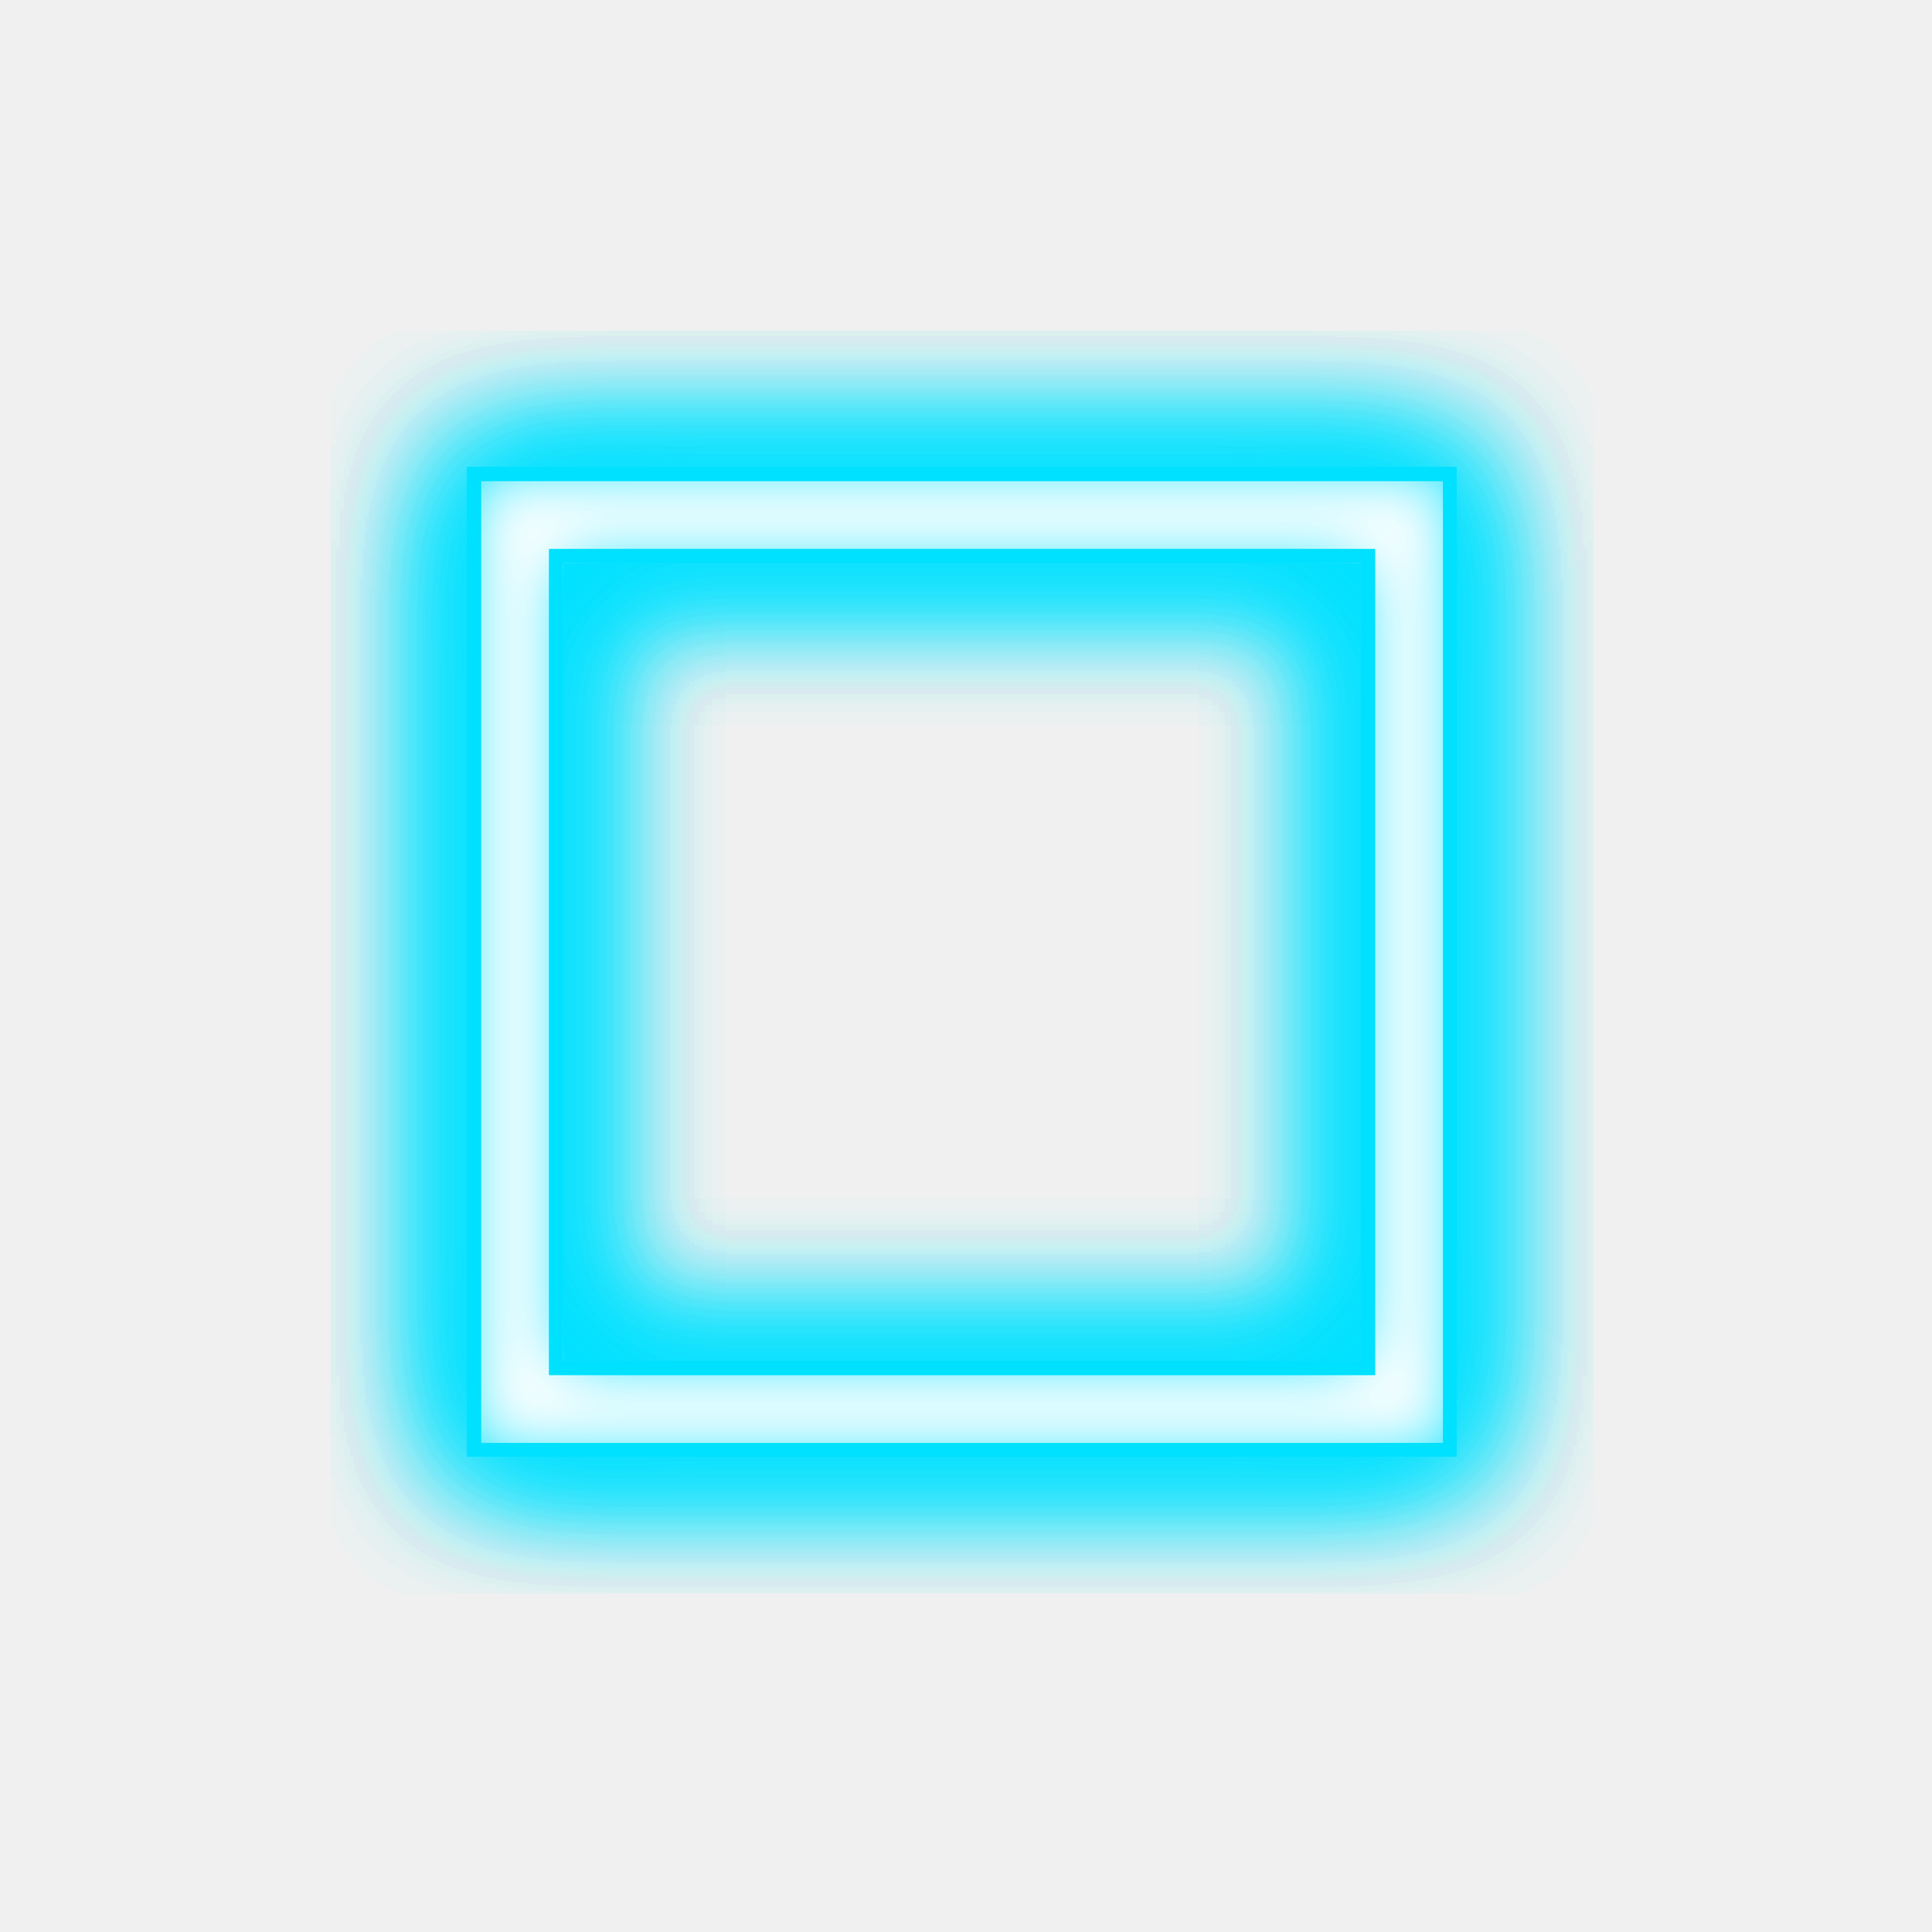
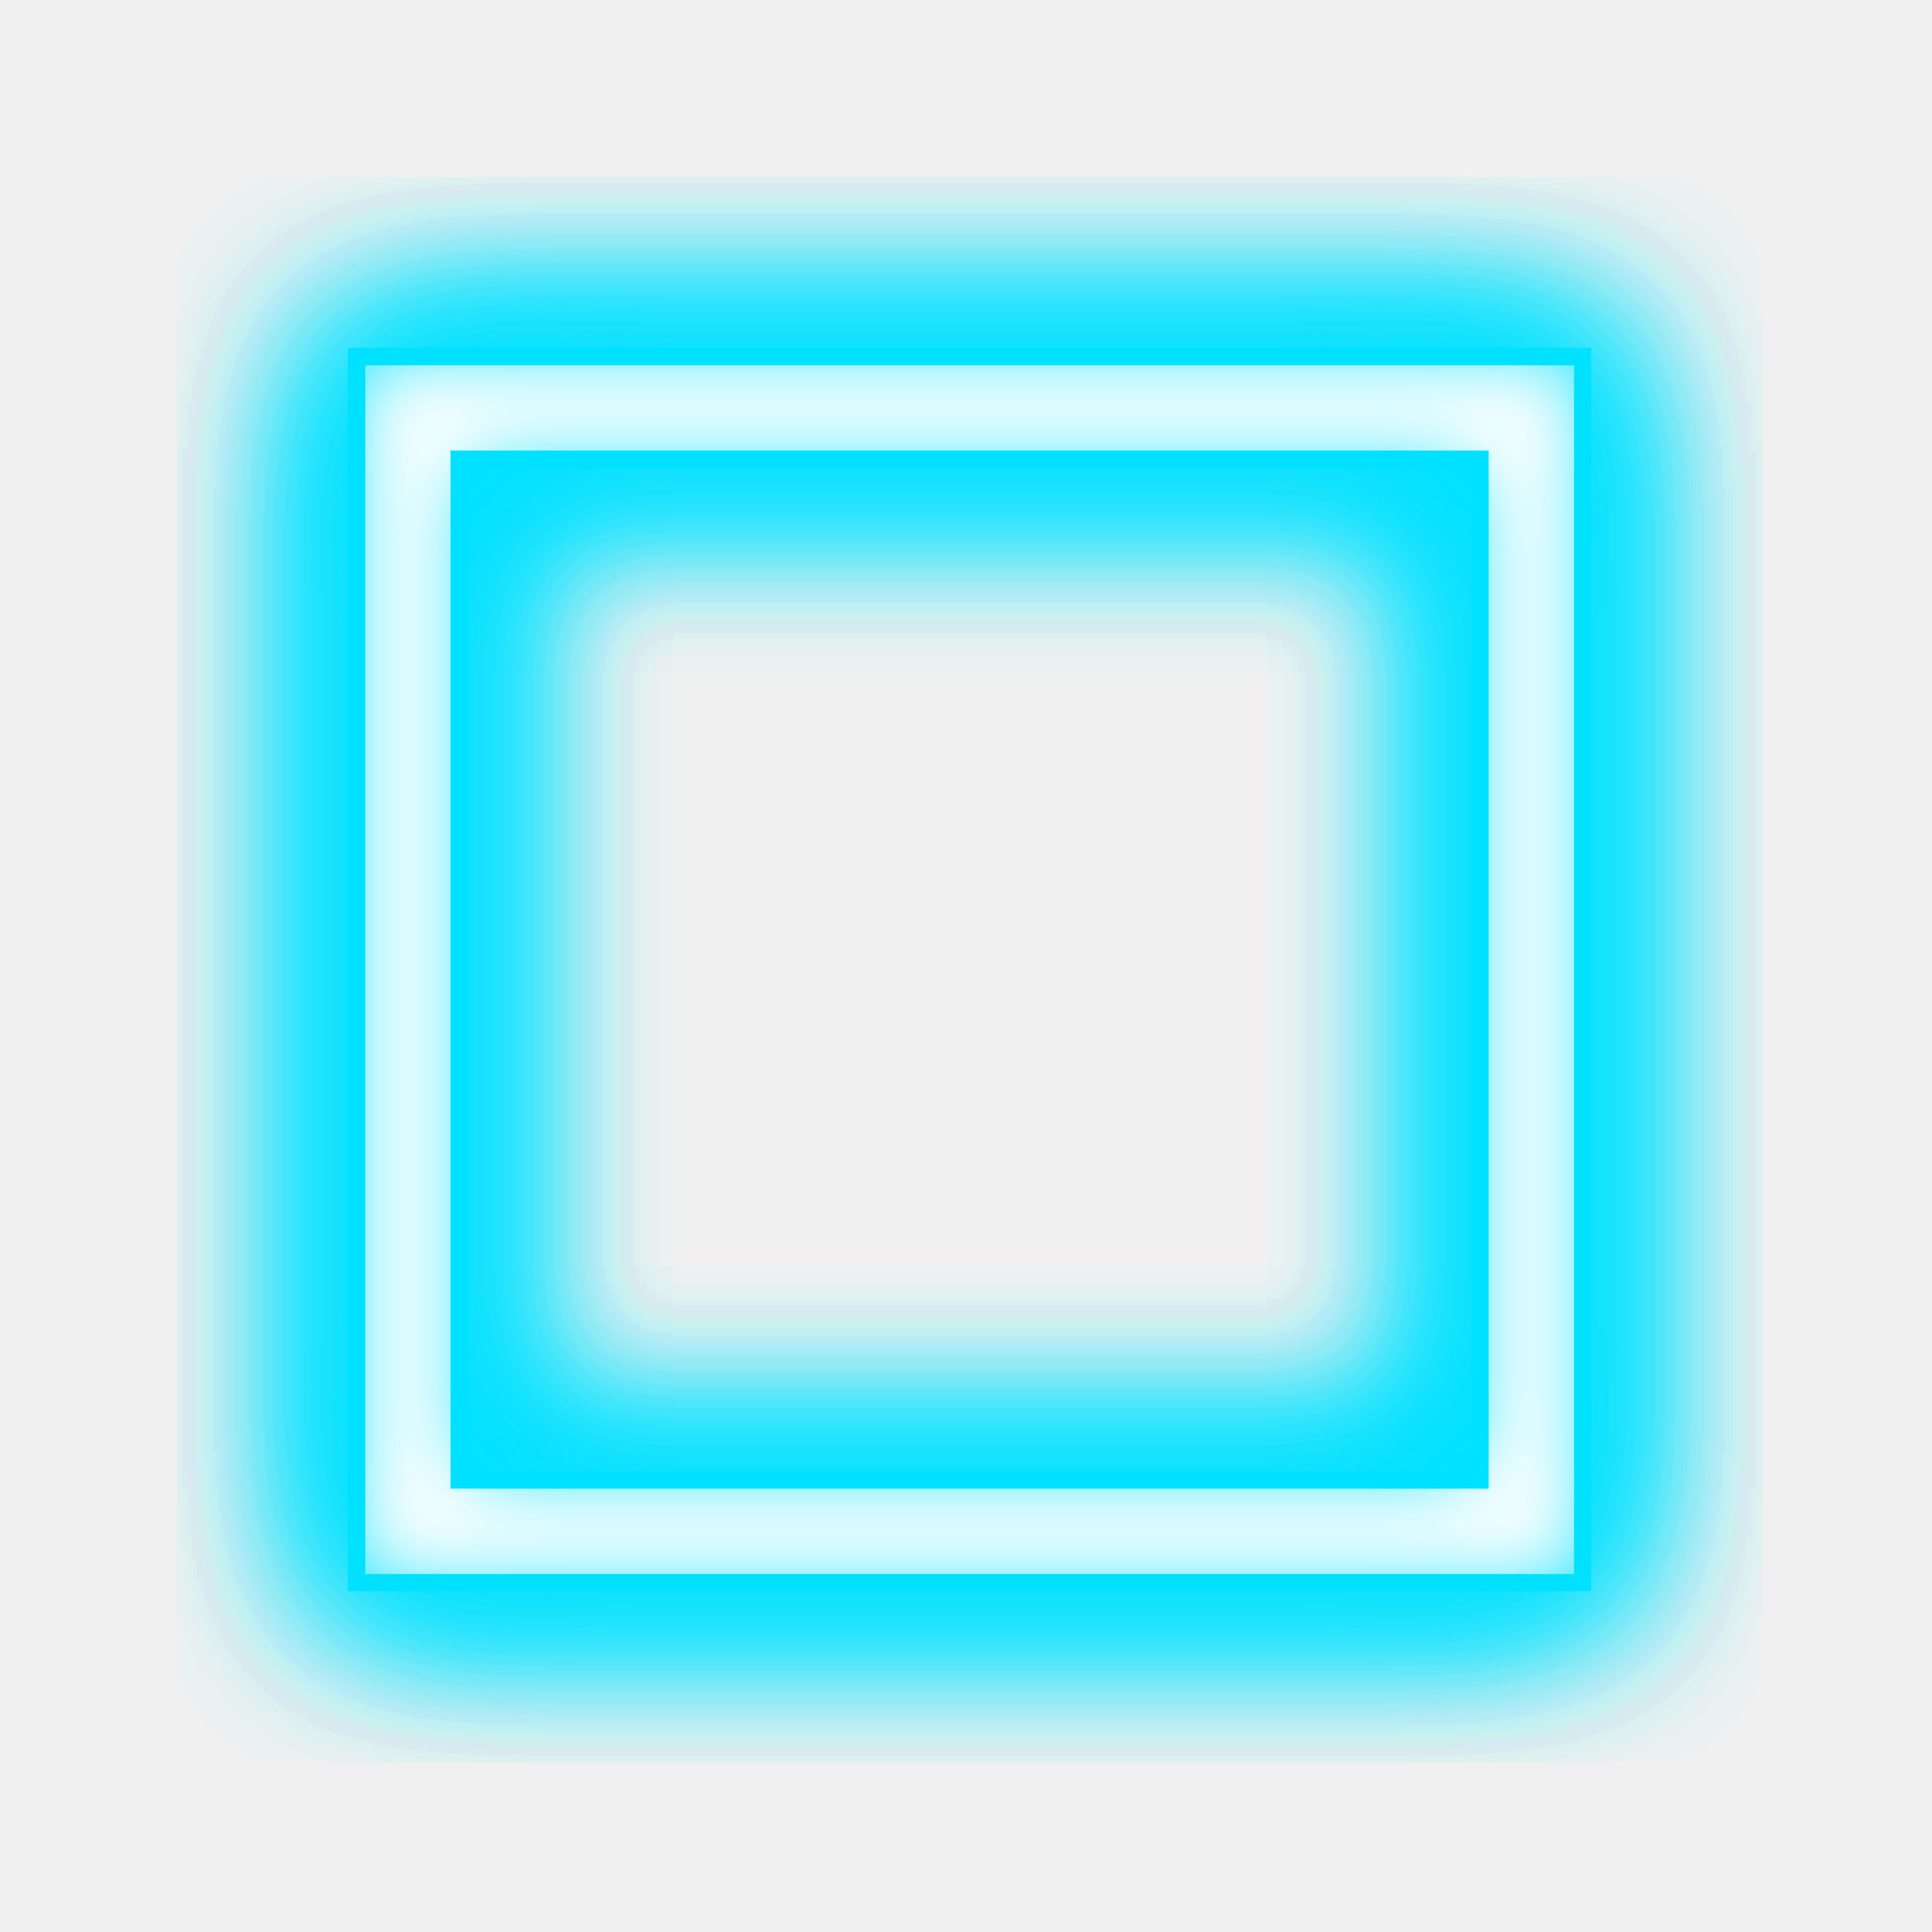
- <svg xmlns="http://www.w3.org/2000/svg" width="142" height="142" viewBox="0 0 142 142" fill="none">
+ <svg xmlns="http://www.w3.org/2000/svg" width="113" height="113" viewBox="14 14 113 113" fill="none">
  <g filter="url(#filter0_di_1_127)">
    <path d="M106.066 106.066H35.355V35.355H106.066V106.066ZM40.355 40.355V101.067H101.067V40.355H40.355Z" fill="white" />
    <path d="M106.566 106.566H34.855V34.855H106.566V106.566ZM40.855 40.855V100.567H100.567V40.855H40.855Z" stroke="#00E1FF" />
  </g>
  <g filter="url(#filter1_di_1_127)">
    <path d="M106.066 106.066H35.355V35.355H106.066V106.066ZM40.355 40.355V101.067H101.067V40.355H40.355Z" fill="white" />
    <path d="M106.566 106.566H34.855V34.855H106.566V106.566ZM40.855 40.855V100.567H100.567V40.855H40.855Z" stroke="#00E1FF" />
  </g>
  <g filter="url(#filter2_di_1_127)">
    <path d="M106.066 106.066H35.355V35.355H106.066V106.066ZM40.355 40.355V101.067H101.067V40.355H40.355Z" fill="white" />
    <path d="M106.566 106.566H34.855V34.855H106.566V106.566ZM40.855 40.855V100.567H100.567V40.855H40.855Z" stroke="#00E1FF" />
  </g>
  <g filter="url(#filter3_di_1_127)">
    <path d="M106.066 106.066H35.355V35.355H106.066V106.066ZM40.355 40.355V101.067H101.067V40.355H40.355Z" fill="white" />
    <path d="M106.566 106.566H34.855V34.855H106.566V106.566ZM40.855 40.855V100.567H100.567V40.855H40.855Z" stroke="#00E1FF" />
  </g>
  <g filter="url(#filter4_di_1_127)">
    <path d="M106.066 106.066H35.355V35.355H106.066V106.066ZM40.355 40.355V101.067H101.067V40.355H40.355Z" fill="white" />
    <path d="M106.566 106.566H34.855V34.855H106.566V106.566ZM40.855 40.855V100.567H100.567V40.855H40.855Z" stroke="#00E1FF" />
  </g>
  <defs>
    <filter id="filter0_di_1_127" x="24.355" y="24.355" width="92.711" height="92.711" filterUnits="userSpaceOnUse" color-interpolation-filters="sRGB">
      <feFlood flood-opacity="0" result="BackgroundImageFix" />
      <feColorMatrix in="SourceAlpha" type="matrix" values="0 0 0 0 0 0 0 0 0 0 0 0 0 0 0 0 0 0 127 0" result="hardAlpha" />
      <feOffset />
      <feGaussianBlur stdDeviation="5" />
      <feComposite in2="hardAlpha" operator="out" />
      <feColorMatrix type="matrix" values="0 0 0 0 0 0 0 0 0 0.882 0 0 0 0 1 0 0 0 1 0" />
      <feBlend mode="normal" in2="BackgroundImageFix" result="effect1_dropShadow_1_127" />
      <feBlend mode="normal" in="SourceGraphic" in2="effect1_dropShadow_1_127" result="shape" />
      <feColorMatrix in="SourceAlpha" type="matrix" values="0 0 0 0 0 0 0 0 0 0 0 0 0 0 0 0 0 0 127 0" result="hardAlpha" />
      <feOffset />
      <feGaussianBlur stdDeviation="2.5" />
      <feComposite in2="hardAlpha" operator="arithmetic" k2="-1" k3="1" />
      <feColorMatrix type="matrix" values="0 0 0 0 0 0 0 0 0 0.882 0 0 0 0 1 0 0 0 1 0" />
      <feBlend mode="normal" in2="shape" result="effect2_innerShadow_1_127" />
    </filter>
    <filter id="filter1_di_1_127" x="24.355" y="24.355" width="92.711" height="92.711" filterUnits="userSpaceOnUse" color-interpolation-filters="sRGB">
      <feFlood flood-opacity="0" result="BackgroundImageFix" />
      <feColorMatrix in="SourceAlpha" type="matrix" values="0 0 0 0 0 0 0 0 0 0 0 0 0 0 0 0 0 0 127 0" result="hardAlpha" />
      <feOffset />
      <feGaussianBlur stdDeviation="5" />
      <feComposite in2="hardAlpha" operator="out" />
      <feColorMatrix type="matrix" values="0 0 0 0 0 0 0 0 0 0.882 0 0 0 0 1 0 0 0 1 0" />
      <feBlend mode="normal" in2="BackgroundImageFix" result="effect1_dropShadow_1_127" />
      <feBlend mode="normal" in="SourceGraphic" in2="effect1_dropShadow_1_127" result="shape" />
      <feColorMatrix in="SourceAlpha" type="matrix" values="0 0 0 0 0 0 0 0 0 0 0 0 0 0 0 0 0 0 127 0" result="hardAlpha" />
      <feOffset />
      <feGaussianBlur stdDeviation="2.5" />
      <feComposite in2="hardAlpha" operator="arithmetic" k2="-1" k3="1" />
      <feColorMatrix type="matrix" values="0 0 0 0 0 0 0 0 0 0.882 0 0 0 0 1 0 0 0 1 0" />
      <feBlend mode="normal" in2="shape" result="effect2_innerShadow_1_127" />
    </filter>
    <filter id="filter2_di_1_127" x="24.355" y="24.355" width="92.711" height="92.711" filterUnits="userSpaceOnUse" color-interpolation-filters="sRGB">
      <feFlood flood-opacity="0" result="BackgroundImageFix" />
      <feColorMatrix in="SourceAlpha" type="matrix" values="0 0 0 0 0 0 0 0 0 0 0 0 0 0 0 0 0 0 127 0" result="hardAlpha" />
      <feOffset />
      <feGaussianBlur stdDeviation="5" />
      <feComposite in2="hardAlpha" operator="out" />
      <feColorMatrix type="matrix" values="0 0 0 0 0 0 0 0 0 0.882 0 0 0 0 1 0 0 0 1 0" />
      <feBlend mode="normal" in2="BackgroundImageFix" result="effect1_dropShadow_1_127" />
      <feBlend mode="normal" in="SourceGraphic" in2="effect1_dropShadow_1_127" result="shape" />
      <feColorMatrix in="SourceAlpha" type="matrix" values="0 0 0 0 0 0 0 0 0 0 0 0 0 0 0 0 0 0 127 0" result="hardAlpha" />
      <feOffset />
      <feGaussianBlur stdDeviation="2.5" />
      <feComposite in2="hardAlpha" operator="arithmetic" k2="-1" k3="1" />
      <feColorMatrix type="matrix" values="0 0 0 0 0 0 0 0 0 0.882 0 0 0 0 1 0 0 0 1 0" />
      <feBlend mode="normal" in2="shape" result="effect2_innerShadow_1_127" />
    </filter>
    <filter id="filter3_di_1_127" x="24.355" y="24.355" width="92.711" height="92.711" filterUnits="userSpaceOnUse" color-interpolation-filters="sRGB">
      <feFlood flood-opacity="0" result="BackgroundImageFix" />
      <feColorMatrix in="SourceAlpha" type="matrix" values="0 0 0 0 0 0 0 0 0 0 0 0 0 0 0 0 0 0 127 0" result="hardAlpha" />
      <feOffset />
      <feGaussianBlur stdDeviation="5" />
      <feComposite in2="hardAlpha" operator="out" />
      <feColorMatrix type="matrix" values="0 0 0 0 0 0 0 0 0 0.882 0 0 0 0 1 0 0 0 1 0" />
      <feBlend mode="normal" in2="BackgroundImageFix" result="effect1_dropShadow_1_127" />
      <feBlend mode="normal" in="SourceGraphic" in2="effect1_dropShadow_1_127" result="shape" />
      <feColorMatrix in="SourceAlpha" type="matrix" values="0 0 0 0 0 0 0 0 0 0 0 0 0 0 0 0 0 0 127 0" result="hardAlpha" />
      <feOffset />
      <feGaussianBlur stdDeviation="2.5" />
      <feComposite in2="hardAlpha" operator="arithmetic" k2="-1" k3="1" />
      <feColorMatrix type="matrix" values="0 0 0 0 0 0 0 0 0 0.882 0 0 0 0 1 0 0 0 1 0" />
      <feBlend mode="normal" in2="shape" result="effect2_innerShadow_1_127" />
    </filter>
    <filter id="filter4_di_1_127" x="24.355" y="24.355" width="92.711" height="92.711" filterUnits="userSpaceOnUse" color-interpolation-filters="sRGB">
      <feFlood flood-opacity="0" result="BackgroundImageFix" />
      <feColorMatrix in="SourceAlpha" type="matrix" values="0 0 0 0 0 0 0 0 0 0 0 0 0 0 0 0 0 0 127 0" result="hardAlpha" />
      <feOffset />
      <feGaussianBlur stdDeviation="5" />
      <feComposite in2="hardAlpha" operator="out" />
      <feColorMatrix type="matrix" values="0 0 0 0 0 0 0 0 0 0.882 0 0 0 0 1 0 0 0 1 0" />
      <feBlend mode="normal" in2="BackgroundImageFix" result="effect1_dropShadow_1_127" />
      <feBlend mode="normal" in="SourceGraphic" in2="effect1_dropShadow_1_127" result="shape" />
      <feColorMatrix in="SourceAlpha" type="matrix" values="0 0 0 0 0 0 0 0 0 0 0 0 0 0 0 0 0 0 127 0" result="hardAlpha" />
      <feOffset />
      <feGaussianBlur stdDeviation="2.5" />
      <feComposite in2="hardAlpha" operator="arithmetic" k2="-1" k3="1" />
      <feColorMatrix type="matrix" values="0 0 0 0 0 0 0 0 0 0.882 0 0 0 0 1 0 0 0 1 0" />
      <feBlend mode="normal" in2="shape" result="effect2_innerShadow_1_127" />
    </filter>
  </defs>
</svg>
